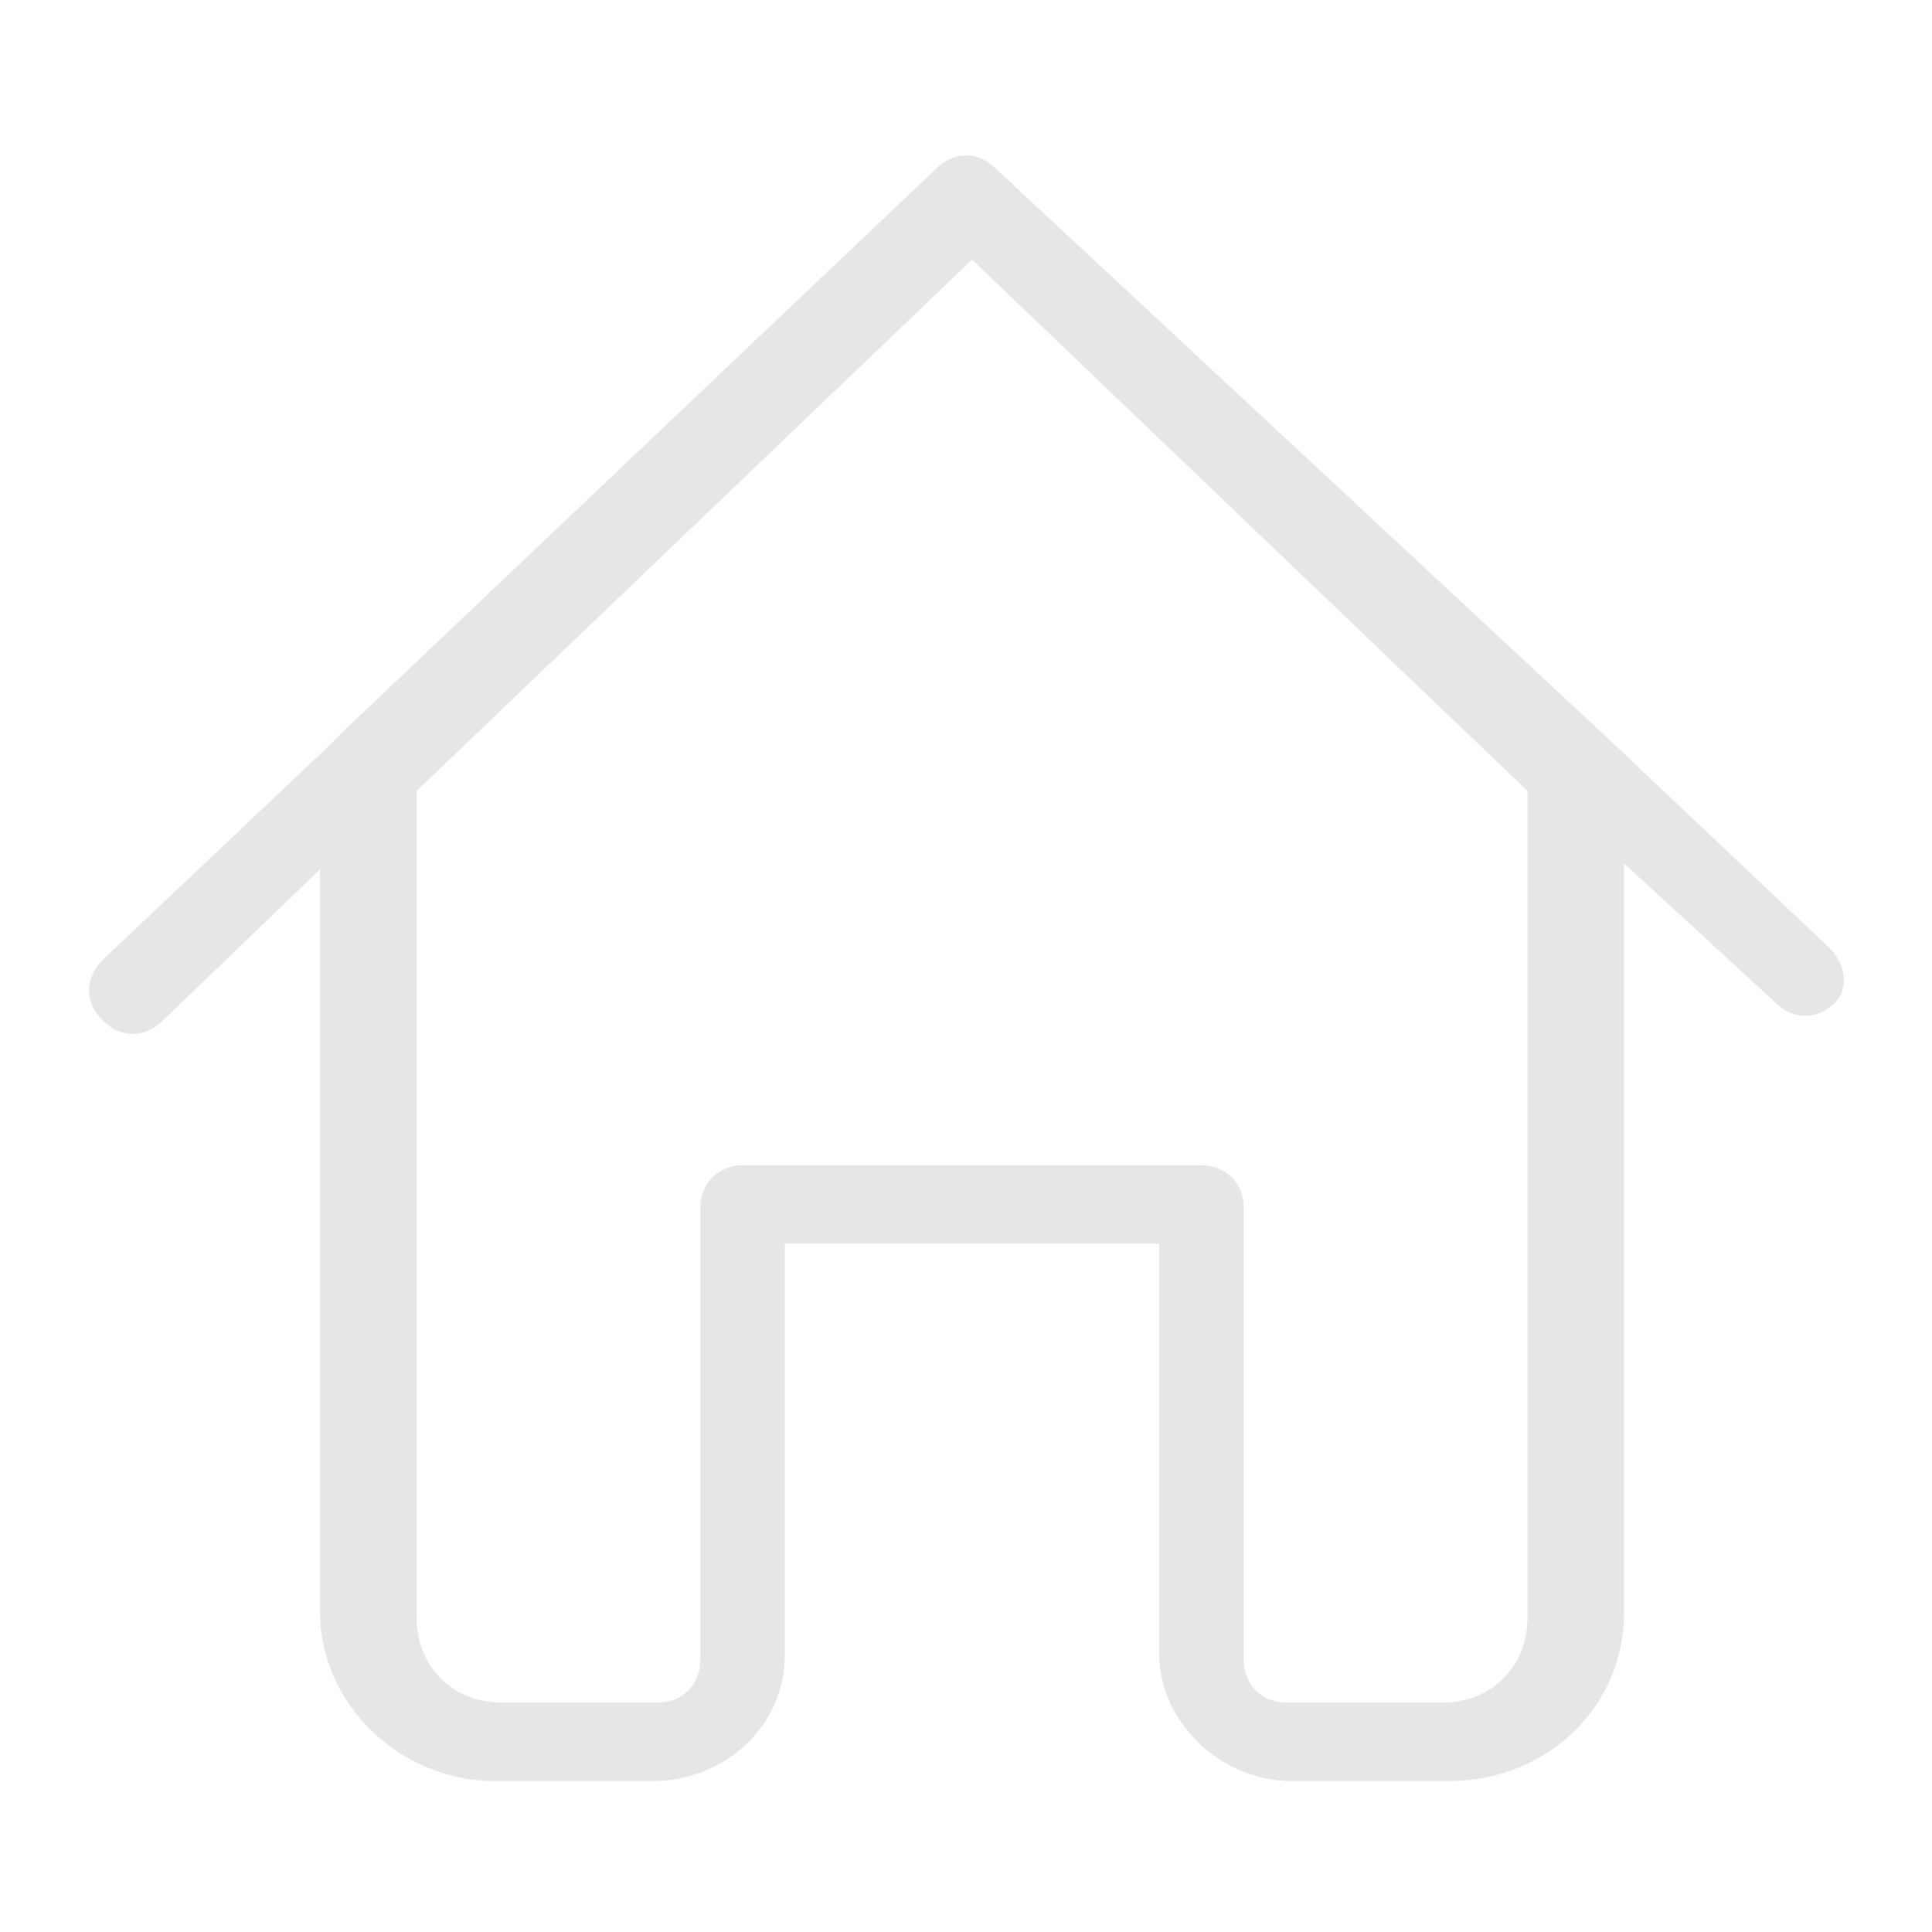
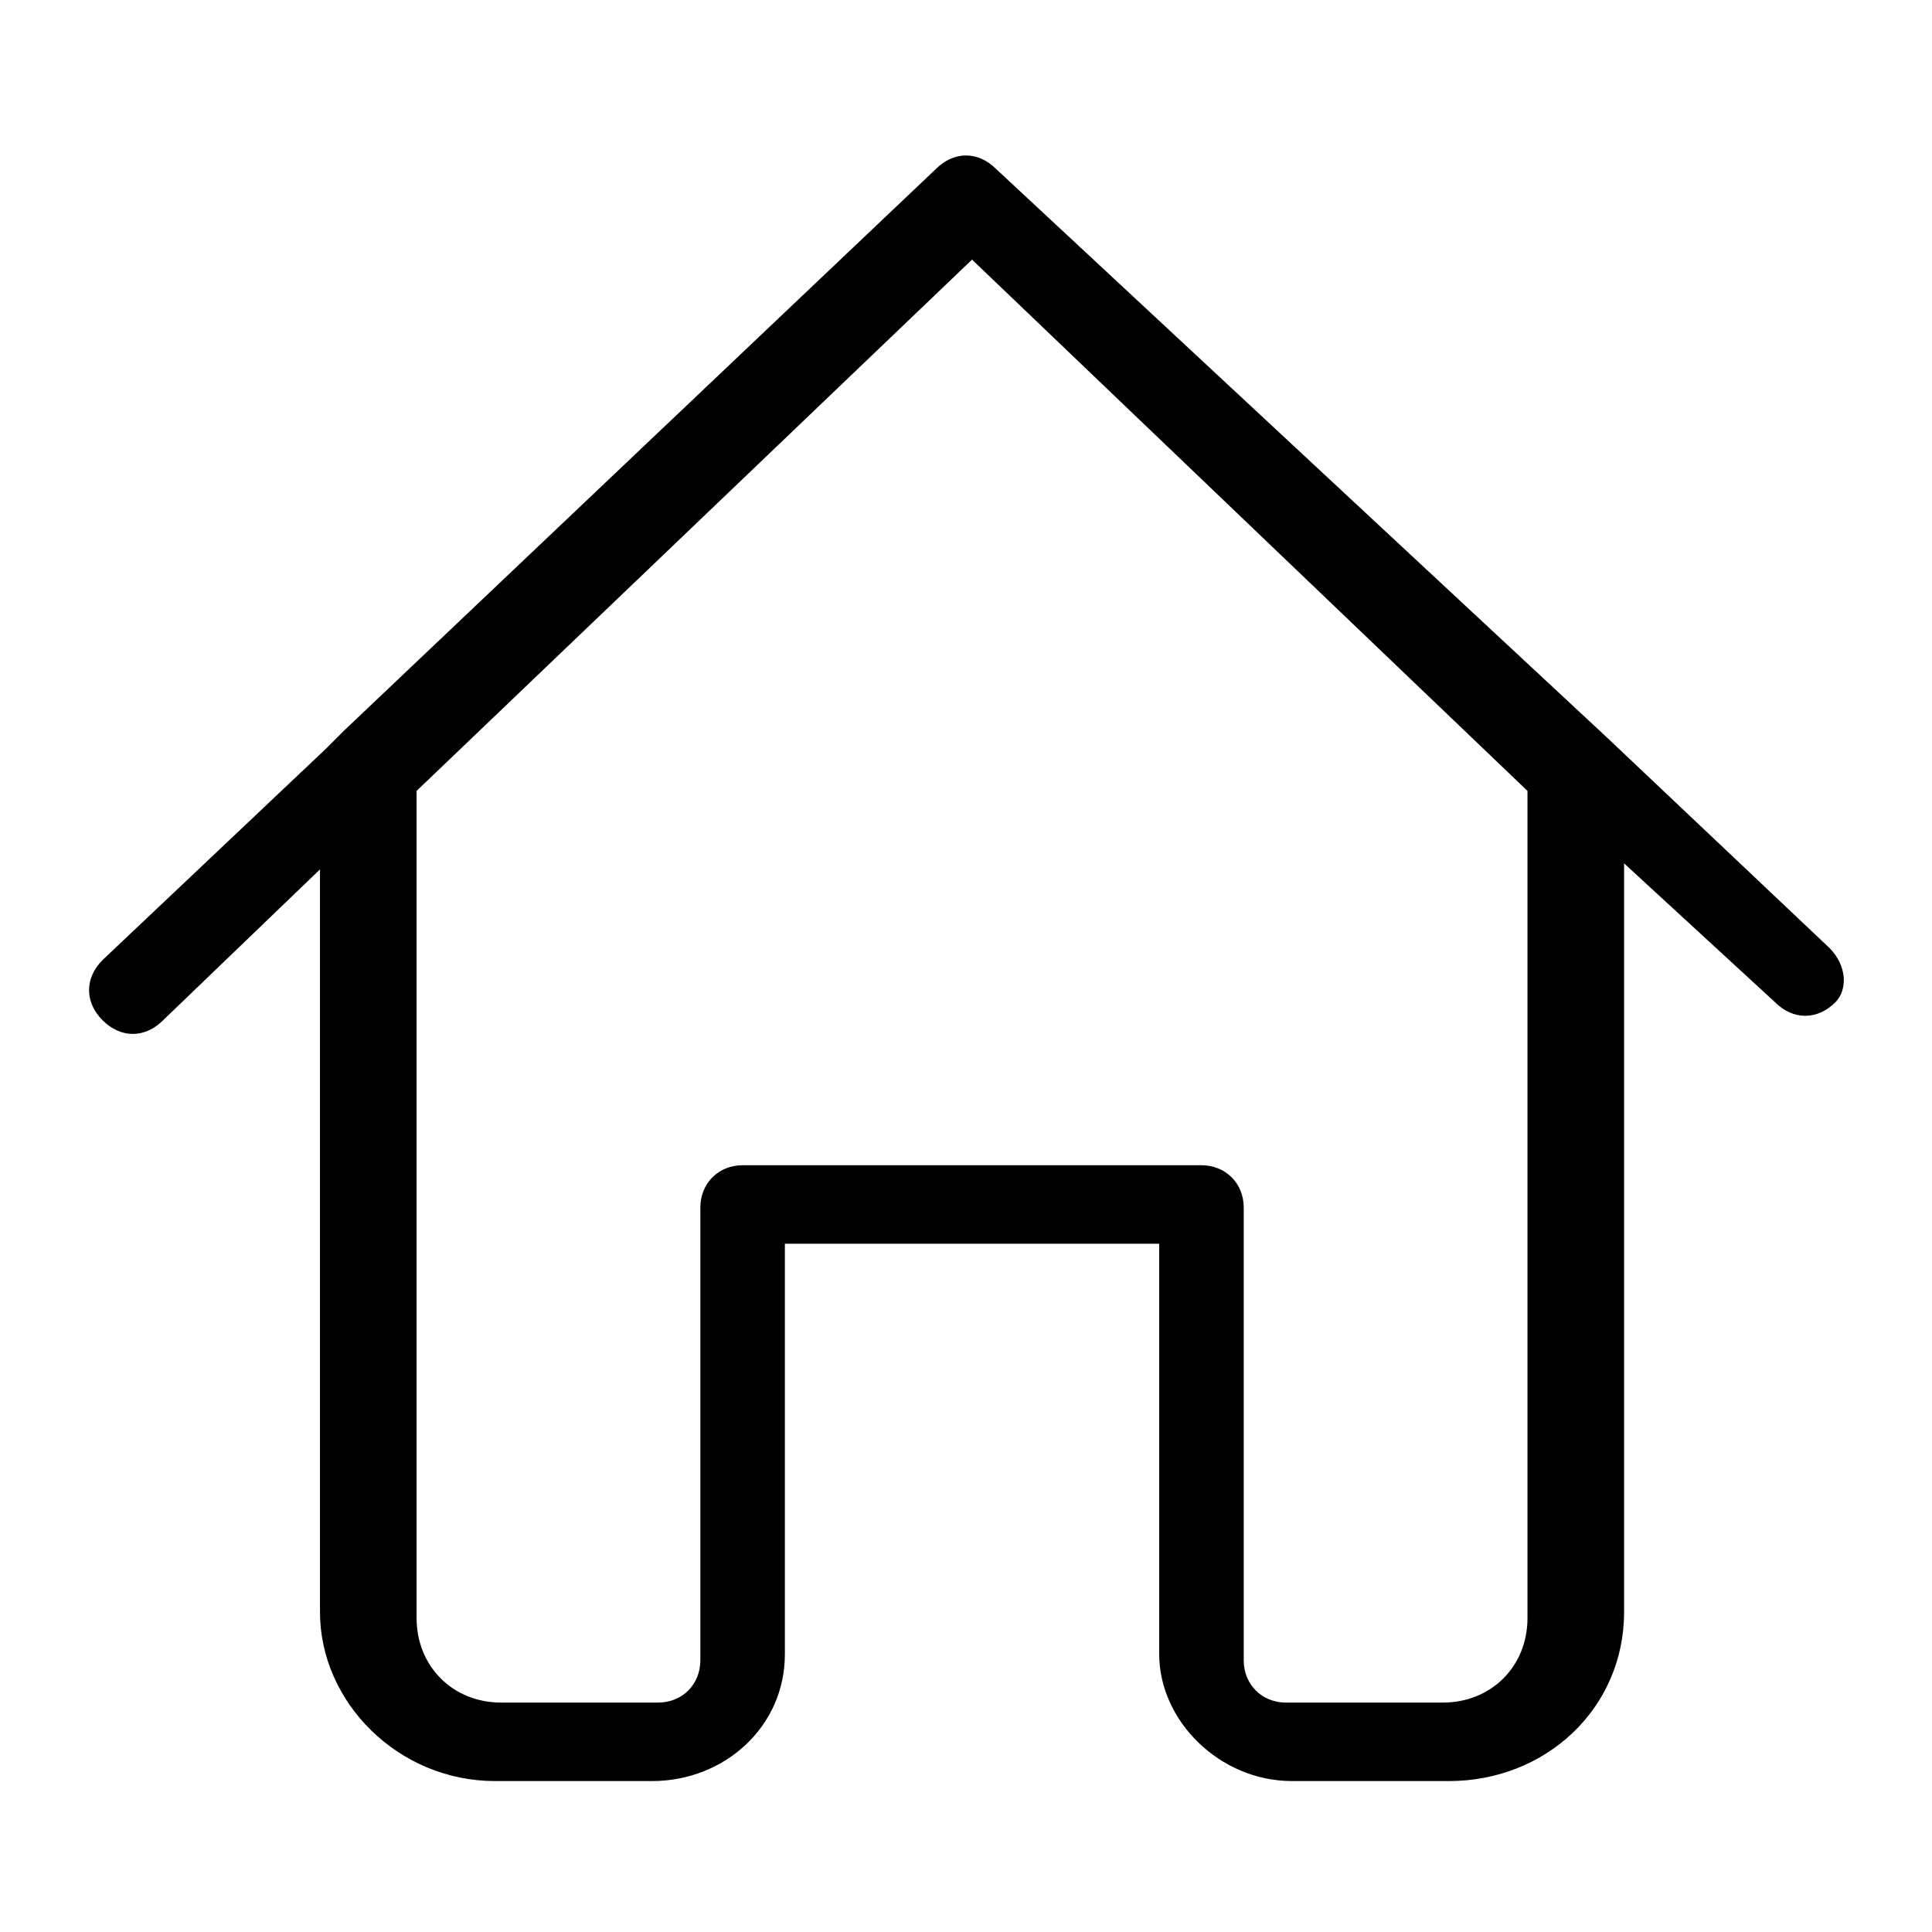
- <svg xmlns="http://www.w3.org/2000/svg" id="home" class="icon" width="300px" height="300.00px" viewBox="0 0 1024 1024" version="1.1">
-   <path fill="#e6e6e6" d="M969.6 502.4l-118.4-112L528 89.6c-9.6-9.6-22.4-9.6-32 0L182.4 387.2l-9.6 9.6-118.4 112c-9.6 9.6-9.6 22.4 0 32s22.4 9.6 32 0l83.2-80v393.6c0 48 41.6 89.6 92.8 89.6h83.2c38.4 0 70.4-28.8 70.4-67.2V659.2h198.4v217.6c0 35.2 32 67.2 70.4 67.2H768c51.2 0 92.8-38.4 92.8-89.6V457.6l80 73.6c9.6 9.6 22.4 9.6 32 0 6.4-6.4 6.4-19.2-3.2-28.8z m-160 355.2c0 25.6-19.2 44.8-44.8 44.8h-83.2c-12.8 0-22.4-9.6-22.4-22.4V640c0-12.8-9.6-22.4-22.4-22.4H393.6c-12.8 0-22.4 9.6-22.4 22.4v240c0 12.8-9.6 22.4-22.4 22.4h-83.2c-25.6 0-44.8-19.2-44.8-44.8V419.2l294.4-281.6 294.4 281.6v438.4z" />
+ <svg xmlns="http://www.w3.org/2000/svg" t="1711527342770" class="icon" viewBox="0 0 1024 1024" version="1.1" p-id="3396" width="16" height="16">
+   <path d="M969.6 502.4l-118.4-112L528 89.6c-9.6-9.6-22.4-9.6-32 0L182.4 387.2l-9.6 9.6-118.4 112c-9.6 9.6-9.6 22.4 0 32s22.4 9.6 32 0l83.2-80v393.6c0 48 41.6 89.6 92.8 89.6h83.2c38.4 0 70.4-28.8 70.4-67.2V659.2h198.4v217.6c0 35.2 32 67.2 70.4 67.2H768c51.2 0 92.8-38.4 92.8-89.6V457.6l80 73.6c9.6 9.6 22.4 9.6 32 0 6.4-6.4 6.4-19.2-3.2-28.8z m-160 355.2c0 25.6-19.2 44.8-44.8 44.8h-83.2c-12.8 0-22.4-9.6-22.4-22.4V640c0-12.8-9.6-22.4-22.4-22.4H393.6c-12.8 0-22.4 9.6-22.4 22.4v240c0 12.8-9.6 22.4-22.4 22.4h-83.2c-25.6 0-44.8-19.2-44.8-44.8V419.2l294.4-281.6 294.4 281.6v438.4z" p-id="3397" />
</svg>
